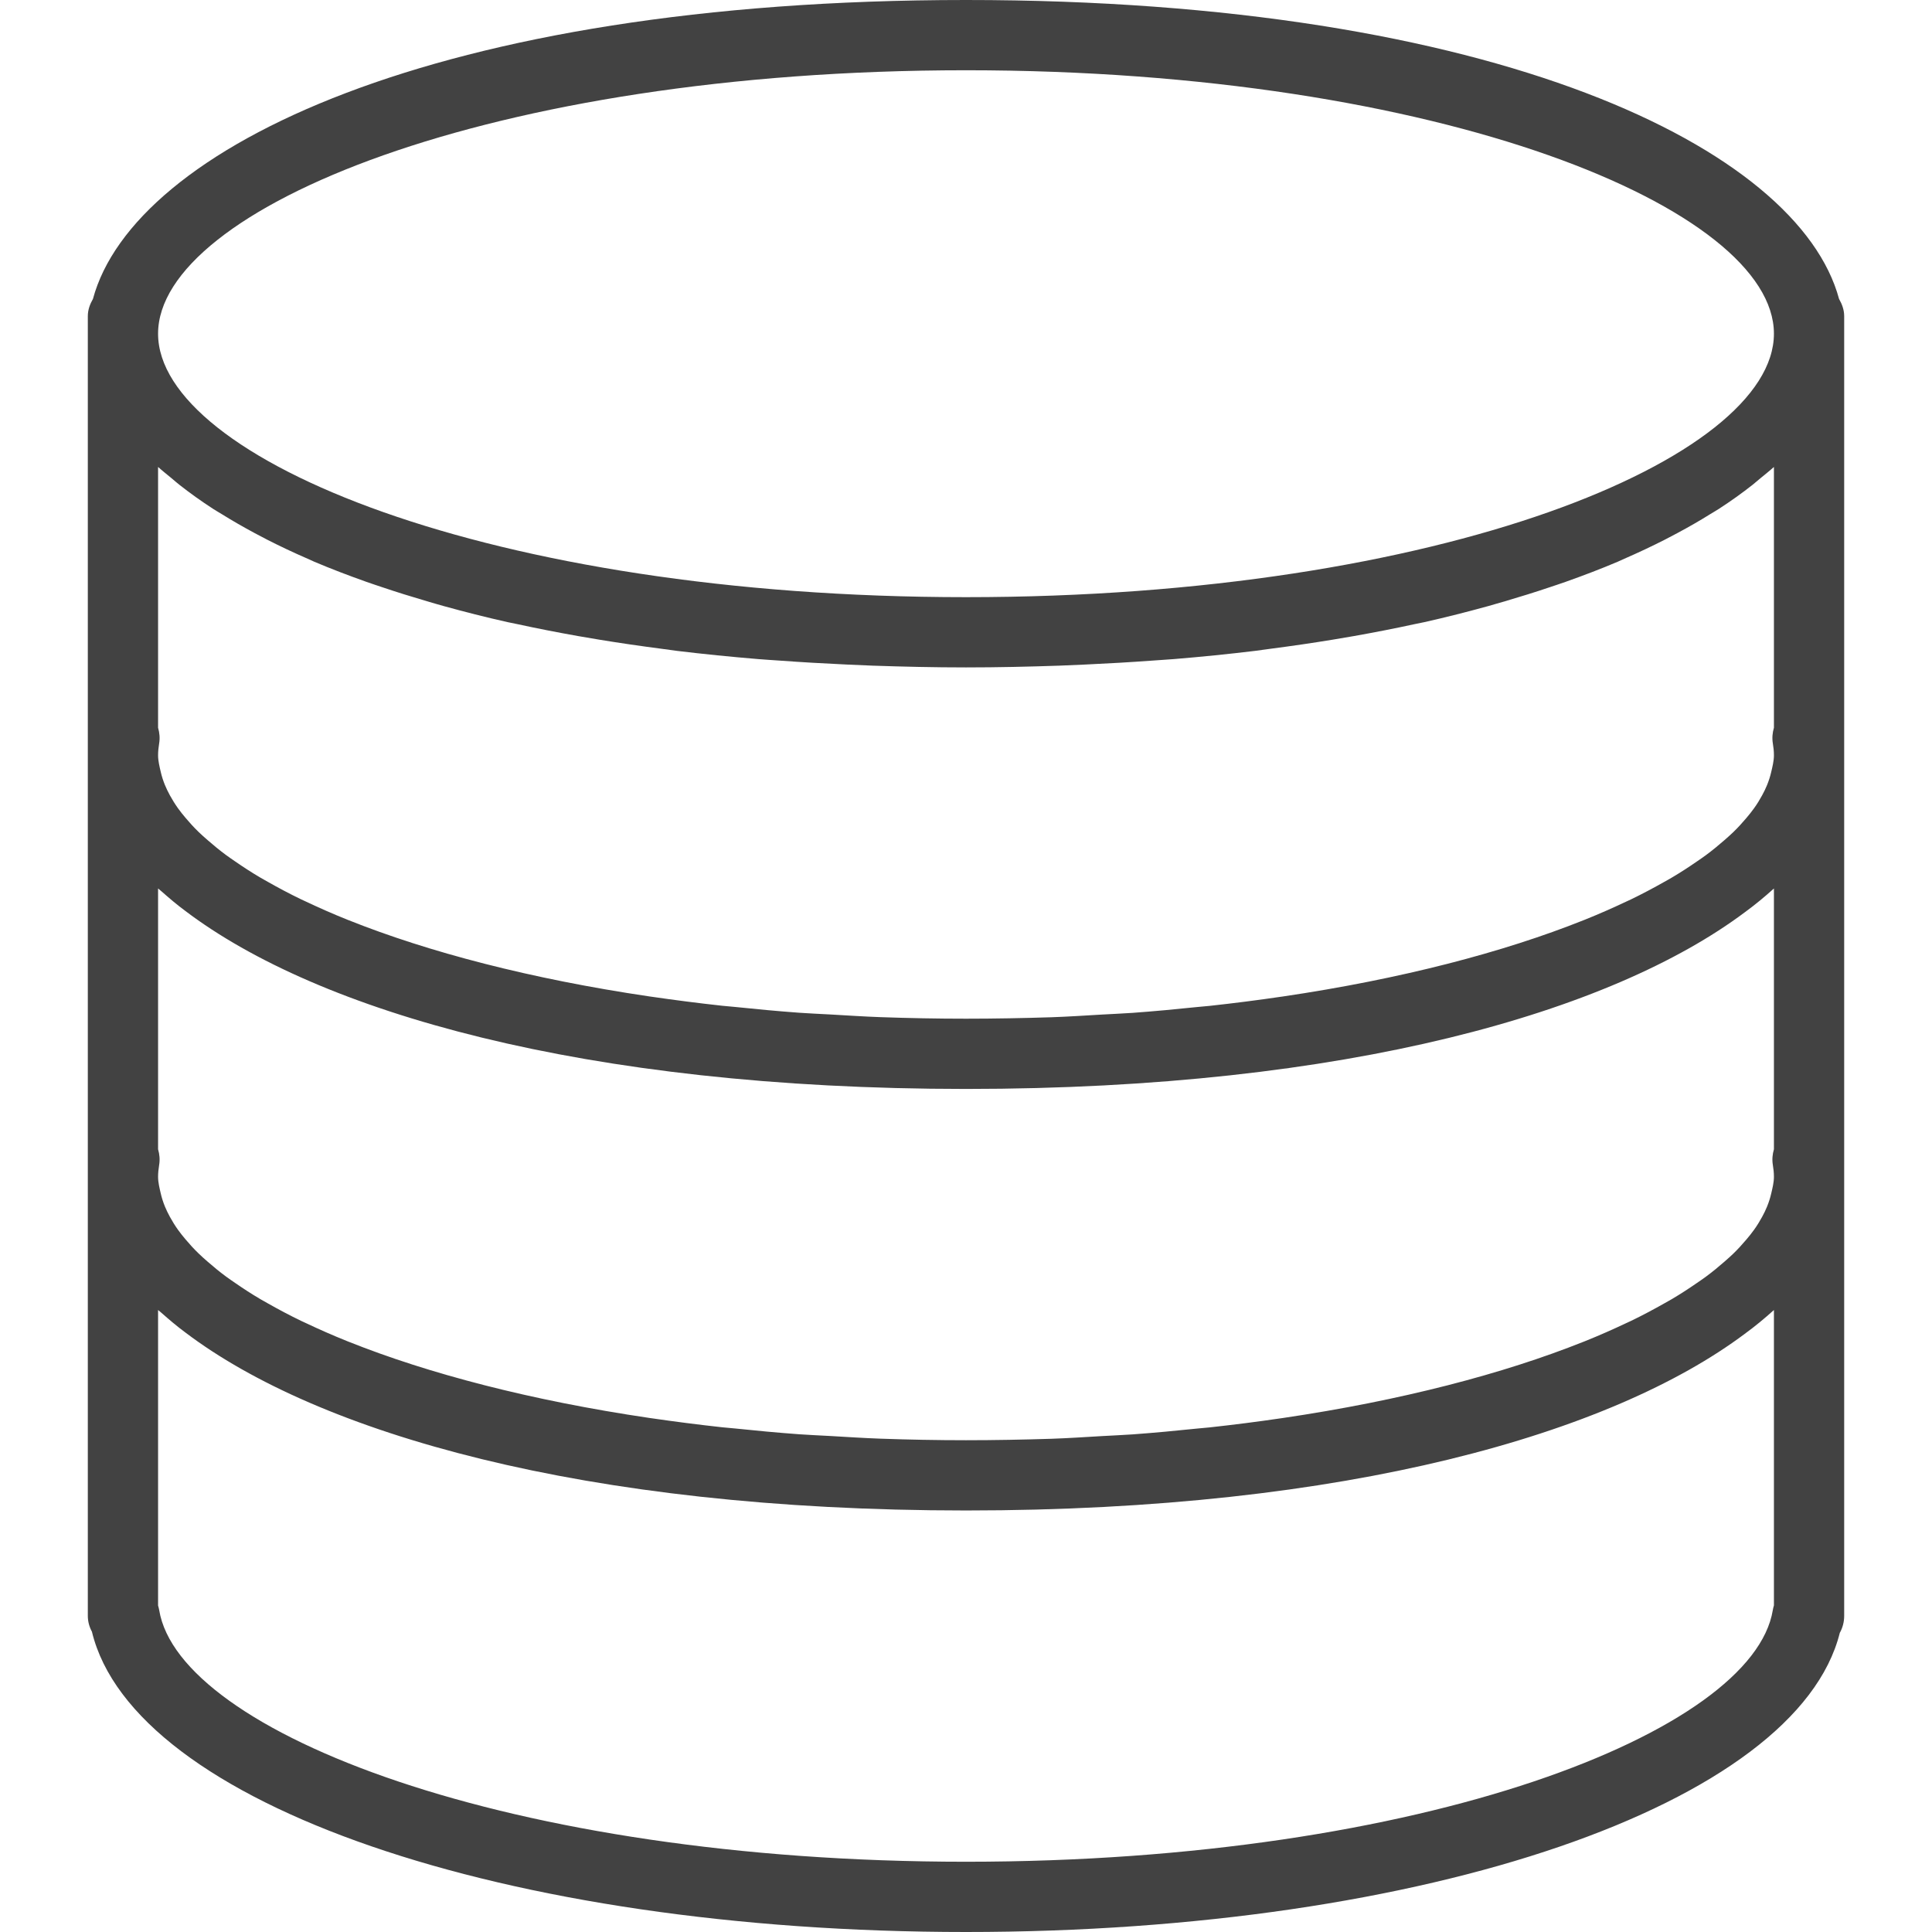
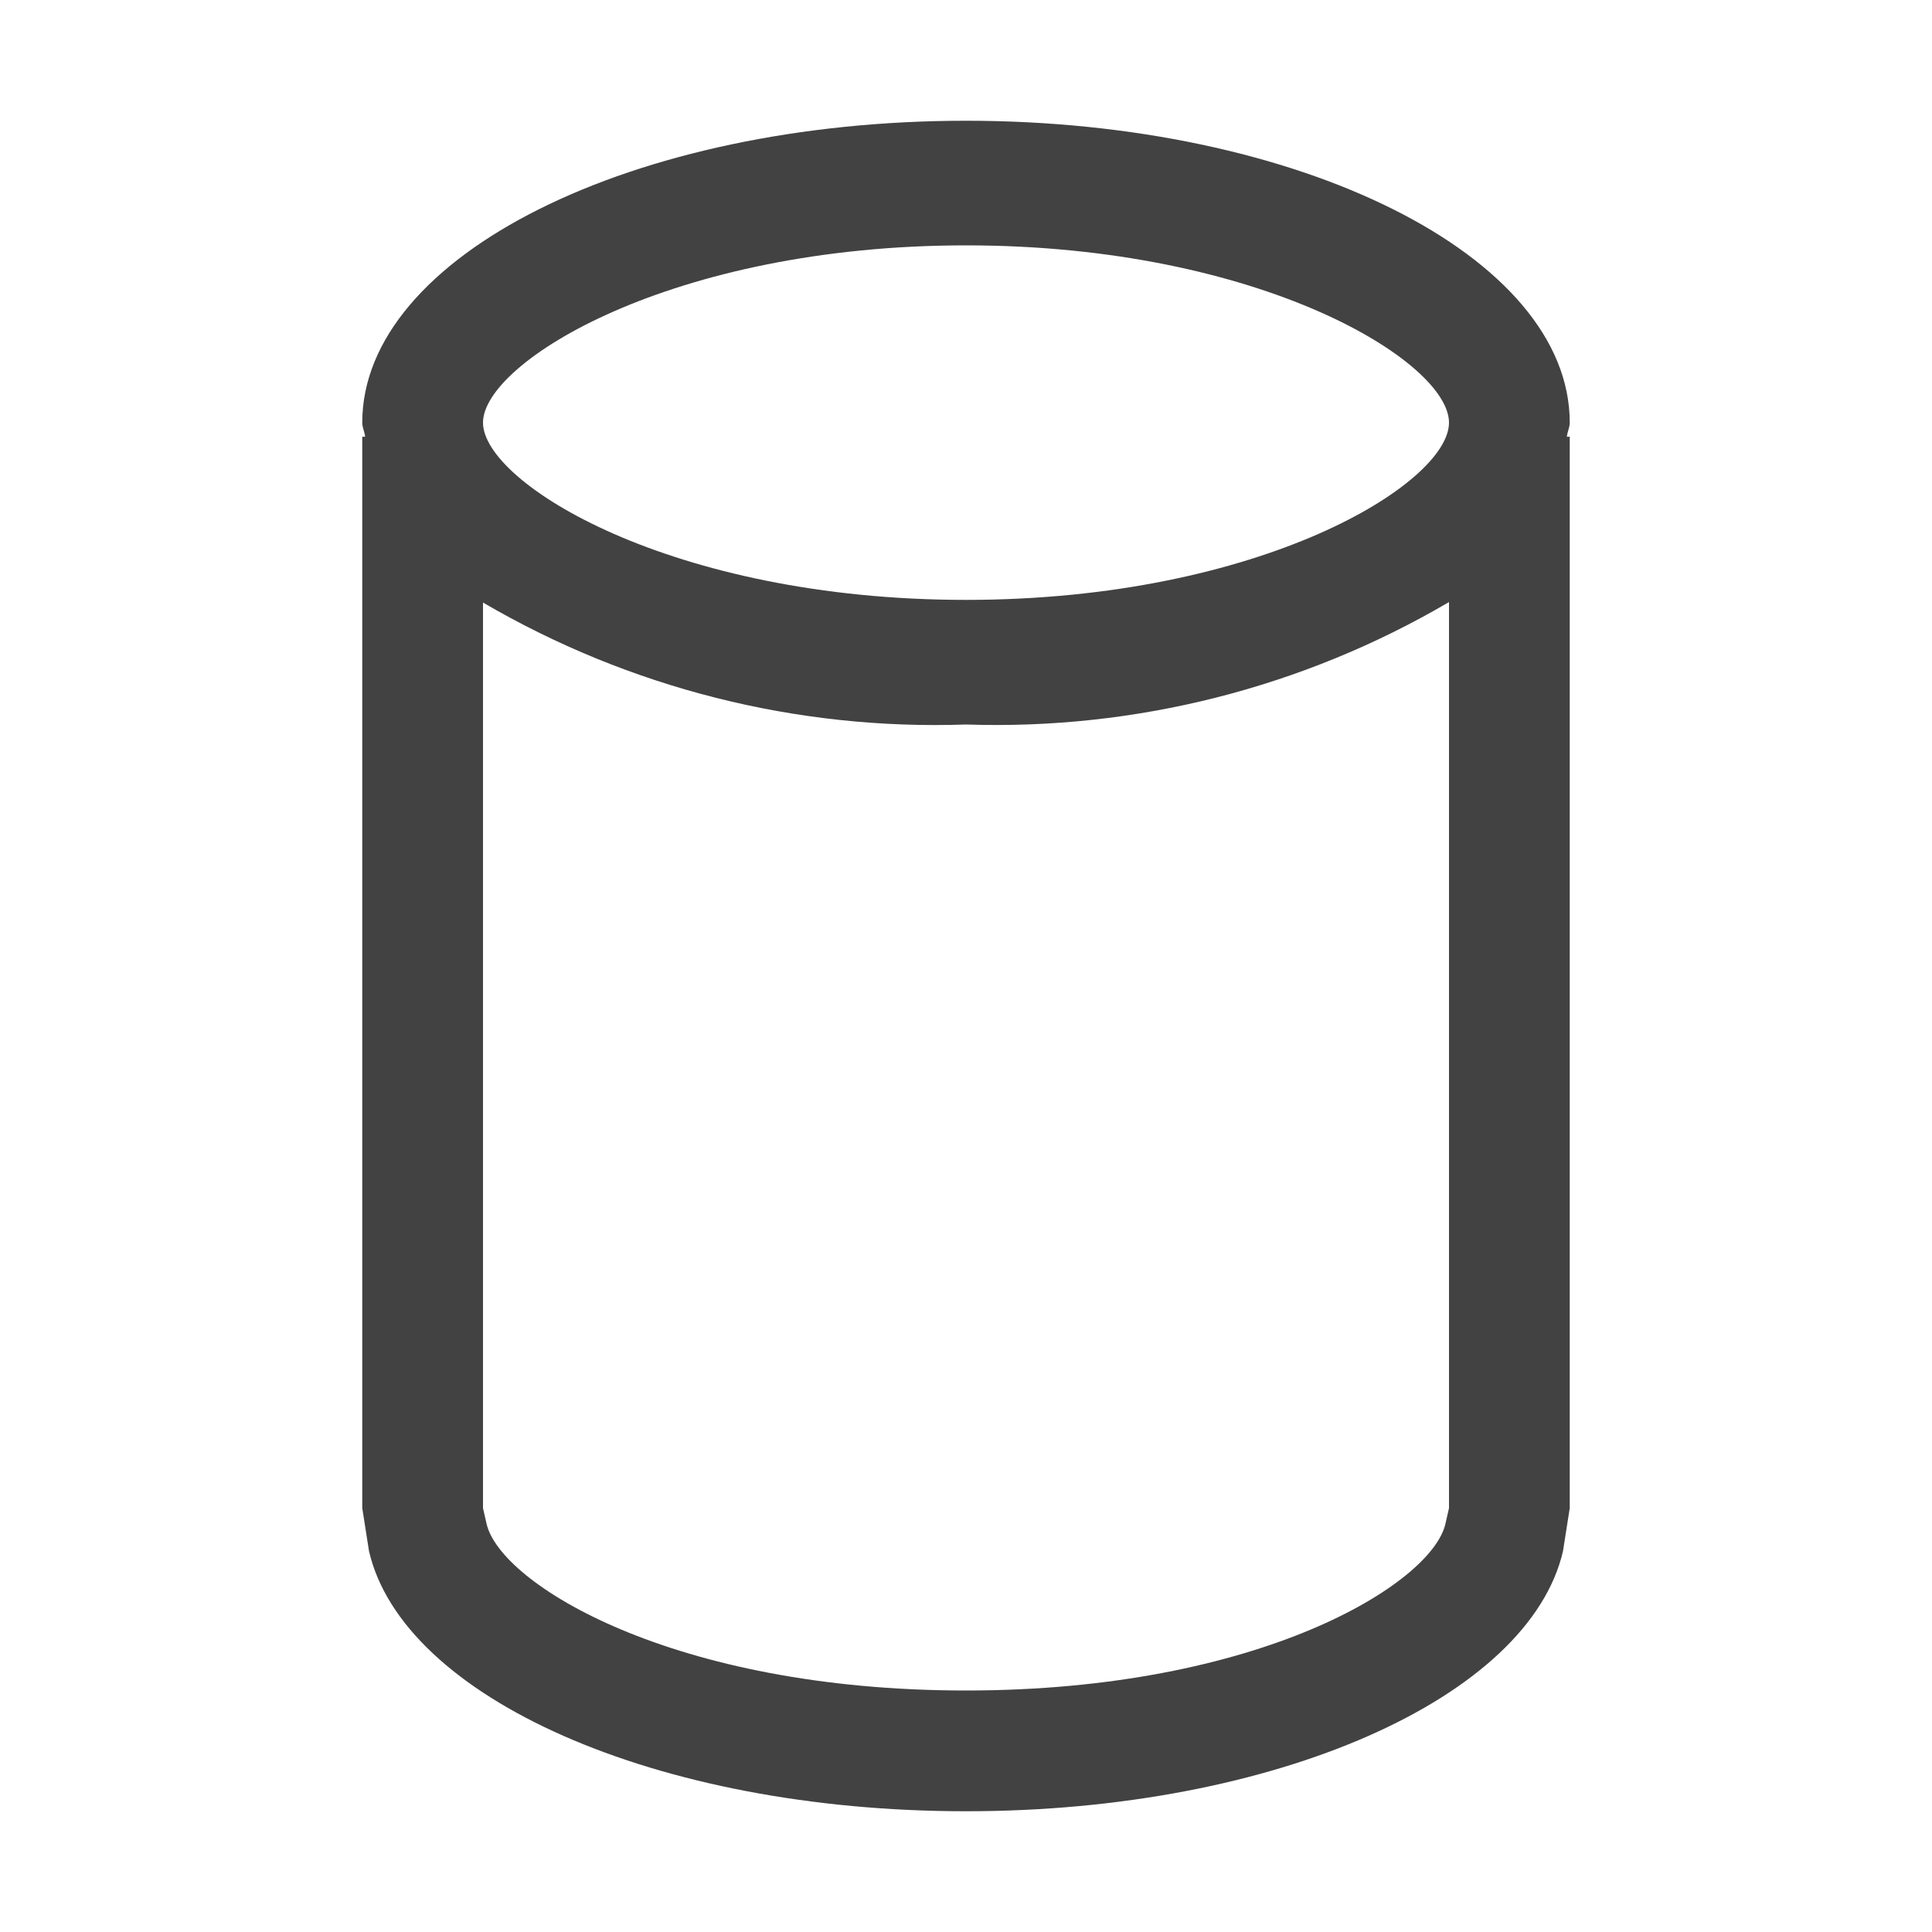
- <svg xmlns="http://www.w3.org/2000/svg" version="1.1" id="Capa_1" x="0px" y="0px" viewBox="0 0 55 55" style="enable-background:new 0 0 55 55;" xml:space="preserve" width="512px" height="512px" class="">
-   <g>
-     <path d="M52.354,8.51C51.196,4.22,42.577,0,27.5,0C12.423,0,3.803,4.22,2.646,8.51C2.562,8.657,2.5,8.818,2.5,9v0.5V21v0.5V22v11  v0.5V34v12c0,0.162,0.043,0.315,0.117,0.451C3.798,51.346,14.364,55,27.5,55c13.106,0,23.655-3.639,24.875-8.516  C52.455,46.341,52.5,46.176,52.5,46V34v-0.5V33V22v-0.5V21V9.5V9C52.5,8.818,52.438,8.657,52.354,8.51z M50.421,33.985  c-0.028,0.121-0.067,0.241-0.116,0.363c-0.04,0.099-0.089,0.198-0.143,0.297c-0.067,0.123-0.142,0.246-0.231,0.369  c-0.066,0.093-0.141,0.185-0.219,0.277c-0.111,0.131-0.229,0.262-0.363,0.392c-0.081,0.079-0.17,0.157-0.26,0.236  c-0.164,0.143-0.335,0.285-0.526,0.426c-0.082,0.061-0.17,0.12-0.257,0.18c-0.226,0.156-0.462,0.311-0.721,0.463  c-0.068,0.041-0.141,0.08-0.212,0.12c-0.298,0.168-0.609,0.335-0.945,0.497c-0.043,0.021-0.088,0.041-0.132,0.061  c-0.375,0.177-0.767,0.351-1.186,0.519c-0.012,0.005-0.024,0.009-0.036,0.014c-2.271,0.907-5.176,1.67-8.561,2.17  c-0.017,0.002-0.034,0.004-0.051,0.007c-0.658,0.097-1.333,0.183-2.026,0.259c-0.113,0.012-0.232,0.02-0.346,0.032  c-0.605,0.063-1.217,0.121-1.847,0.167c-0.288,0.021-0.59,0.031-0.883,0.049c-0.474,0.028-0.943,0.059-1.429,0.076  C29.137,40.984,28.327,41,27.5,41s-1.637-0.016-2.432-0.044c-0.486-0.017-0.955-0.049-1.429-0.076  c-0.293-0.017-0.595-0.028-0.883-0.049c-0.63-0.046-1.242-0.104-1.847-0.167c-0.114-0.012-0.233-0.02-0.346-0.032  c-0.693-0.076-1.368-0.163-2.026-0.259c-0.017-0.002-0.034-0.004-0.051-0.007c-3.385-0.5-6.29-1.263-8.561-2.17  c-0.012-0.004-0.024-0.009-0.036-0.014c-0.419-0.168-0.812-0.342-1.186-0.519c-0.043-0.021-0.089-0.041-0.132-0.061  c-0.336-0.162-0.647-0.328-0.945-0.497c-0.07-0.04-0.144-0.079-0.212-0.12c-0.259-0.152-0.495-0.307-0.721-0.463  c-0.086-0.06-0.175-0.119-0.257-0.18c-0.191-0.141-0.362-0.283-0.526-0.426c-0.089-0.078-0.179-0.156-0.26-0.236  c-0.134-0.13-0.252-0.26-0.363-0.392c-0.078-0.092-0.153-0.184-0.219-0.277c-0.088-0.123-0.163-0.246-0.231-0.369  c-0.054-0.099-0.102-0.198-0.143-0.297c-0.049-0.121-0.088-0.242-0.116-0.363C4.541,33.823,4.5,33.661,4.5,33.5  c0-0.113,0.013-0.226,0.031-0.338c0.025-0.151,0.011-0.302-0.031-0.445v-7.424c0.028,0.026,0.063,0.051,0.092,0.077  c0.218,0.192,0.44,0.383,0.69,0.567C9.049,28.786,16.582,31,27.5,31c10.872,0,18.386-2.196,22.169-5.028  c0.302-0.22,0.574-0.447,0.83-0.678l0.001-0.001v7.424c-0.042,0.143-0.056,0.294-0.031,0.445c0.019,0.112,0.031,0.225,0.031,0.338  C50.5,33.661,50.459,33.823,50.421,33.985z M50.5,13.293v7.424c-0.042,0.143-0.056,0.294-0.031,0.445  c0.019,0.112,0.031,0.225,0.031,0.338c0,0.161-0.041,0.323-0.079,0.485c-0.028,0.121-0.067,0.241-0.116,0.363  c-0.04,0.099-0.089,0.198-0.143,0.297c-0.067,0.123-0.142,0.246-0.231,0.369c-0.066,0.093-0.141,0.185-0.219,0.277  c-0.111,0.131-0.229,0.262-0.363,0.392c-0.081,0.079-0.17,0.157-0.26,0.236c-0.164,0.143-0.335,0.285-0.526,0.426  c-0.082,0.061-0.17,0.12-0.257,0.18c-0.226,0.156-0.462,0.311-0.721,0.463c-0.068,0.041-0.141,0.08-0.212,0.12  c-0.298,0.168-0.609,0.335-0.945,0.497c-0.043,0.021-0.088,0.041-0.132,0.061c-0.375,0.177-0.767,0.351-1.186,0.519  c-0.012,0.005-0.024,0.009-0.036,0.014c-2.271,0.907-5.176,1.67-8.561,2.17c-0.017,0.002-0.034,0.004-0.051,0.007  c-0.658,0.097-1.333,0.183-2.026,0.259c-0.113,0.012-0.232,0.02-0.346,0.032c-0.605,0.063-1.217,0.121-1.847,0.167  c-0.288,0.021-0.59,0.031-0.883,0.049c-0.474,0.028-0.943,0.059-1.429,0.076C29.137,28.984,28.327,29,27.5,29  s-1.637-0.016-2.432-0.044c-0.486-0.017-0.955-0.049-1.429-0.076c-0.293-0.017-0.595-0.028-0.883-0.049  c-0.63-0.046-1.242-0.104-1.847-0.167c-0.114-0.012-0.233-0.02-0.346-0.032c-0.693-0.076-1.368-0.163-2.026-0.259  c-0.017-0.002-0.034-0.004-0.051-0.007c-3.385-0.5-6.29-1.263-8.561-2.17c-0.012-0.004-0.024-0.009-0.036-0.014  c-0.419-0.168-0.812-0.342-1.186-0.519c-0.043-0.021-0.089-0.041-0.132-0.061c-0.336-0.162-0.647-0.328-0.945-0.497  c-0.07-0.04-0.144-0.079-0.212-0.12c-0.259-0.152-0.495-0.307-0.721-0.463c-0.086-0.06-0.175-0.119-0.257-0.18  c-0.191-0.141-0.362-0.283-0.526-0.426c-0.089-0.078-0.179-0.156-0.26-0.236c-0.134-0.13-0.252-0.26-0.363-0.392  c-0.078-0.092-0.153-0.184-0.219-0.277c-0.088-0.123-0.163-0.246-0.231-0.369c-0.054-0.099-0.102-0.198-0.143-0.297  c-0.049-0.121-0.088-0.242-0.116-0.363C4.541,21.823,4.5,21.661,4.5,21.5c0-0.113,0.013-0.226,0.031-0.338  c0.025-0.151,0.011-0.302-0.031-0.445v-7.424c0.12,0.109,0.257,0.216,0.387,0.324c0.072,0.06,0.139,0.12,0.215,0.18  c0.3,0.236,0.624,0.469,0.975,0.696c0.073,0.047,0.155,0.093,0.231,0.14c0.294,0.183,0.605,0.362,0.932,0.538  c0.121,0.065,0.242,0.129,0.367,0.193c0.365,0.186,0.748,0.367,1.151,0.542c0.066,0.029,0.126,0.059,0.193,0.087  c0.469,0.199,0.967,0.389,1.485,0.573c0.143,0.051,0.293,0.099,0.44,0.149c0.412,0.139,0.838,0.272,1.279,0.401  c0.159,0.046,0.315,0.094,0.478,0.138c0.585,0.162,1.189,0.316,1.823,0.458c0.087,0.02,0.181,0.036,0.269,0.055  c0.559,0.122,1.139,0.235,1.735,0.341c0.202,0.036,0.407,0.07,0.613,0.104c0.567,0.093,1.151,0.178,1.75,0.256  c0.154,0.02,0.301,0.043,0.457,0.062c0.744,0.09,1.514,0.167,2.305,0.233c0.195,0.016,0.398,0.028,0.596,0.042  c0.633,0.046,1.28,0.084,1.942,0.114c0.241,0.011,0.481,0.022,0.727,0.031C25.712,18.979,26.59,19,27.5,19s1.788-0.021,2.65-0.05  c0.245-0.009,0.485-0.02,0.727-0.031c0.662-0.03,1.309-0.068,1.942-0.114c0.198-0.015,0.4-0.026,0.596-0.042  c0.791-0.065,1.561-0.143,2.305-0.233c0.156-0.019,0.303-0.042,0.457-0.062c0.599-0.078,1.182-0.163,1.75-0.256  c0.206-0.034,0.411-0.068,0.613-0.104c0.596-0.106,1.176-0.219,1.735-0.341c0.088-0.019,0.182-0.036,0.269-0.055  c0.634-0.142,1.238-0.297,1.823-0.458c0.163-0.045,0.319-0.092,0.478-0.138c0.441-0.129,0.867-0.262,1.279-0.401  c0.147-0.05,0.297-0.098,0.44-0.149c0.518-0.184,1.017-0.374,1.485-0.573c0.067-0.028,0.127-0.058,0.193-0.087  c0.403-0.176,0.786-0.356,1.151-0.542c0.125-0.064,0.247-0.128,0.367-0.193c0.327-0.175,0.638-0.354,0.932-0.538  c0.076-0.047,0.158-0.093,0.231-0.14c0.351-0.227,0.675-0.459,0.975-0.696c0.075-0.06,0.142-0.12,0.215-0.18  C50.243,13.509,50.38,13.402,50.5,13.293z M27.5,2c13.555,0,23,3.952,23,7.5s-9.445,7.5-23,7.5s-23-3.952-23-7.5S13.945,2,27.5,2z   M50.5,45.703c-0.014,0.044-0.024,0.089-0.032,0.135C49.901,49.297,40.536,53,27.5,53S5.099,49.297,4.532,45.838  c-0.008-0.045-0.019-0.089-0.032-0.131v-8.414c0.028,0.026,0.063,0.051,0.092,0.077c0.218,0.192,0.44,0.383,0.69,0.567  C9.049,40.786,16.582,43,27.5,43c10.872,0,18.386-2.196,22.169-5.028c0.302-0.22,0.574-0.447,0.83-0.678l0.001-0.001V45.703z" data-original="#000000" class="active-path" data-old_color="#000000" fill="#424242" />
-   </g>
+ <svg xmlns="http://www.w3.org/2000/svg" width="16" height="16" viewBox="0 0 16 16" fill="none">
+   <path d="M13 3.5C13 2.119 10.761 1 8 1C5.239 1 3 2.119 3 3.5C3 3.54 3.02 3.577 3.024 3.617H3V12.489L3.056 12.846C3.336 14.056 5.429 15 8 15C10.571 15 12.664 14.056 12.944 12.846L13 12.489V3.617H12.976C12.98 3.577 13 3.54 13 3.5ZM8 2.032C10.442 2.032 12 2.996 12 3.5C12 4.004 10.442 4.968 8 4.968C5.558 4.968 4 4 4 3.5C4 3 5.558 2.032 8 2.032ZM12 12.49L11.97 12.621C11.855 13.116 10.431 14 8 14C5.569 14 4.145 13.116 4.03 12.621L4 12.49V4.99C5.211 5.698 6.598 6.049 8 6C9.402 6.047 10.79 5.696 12 4.986V12.486V12.49Z" fill="#424242" />
</svg>
